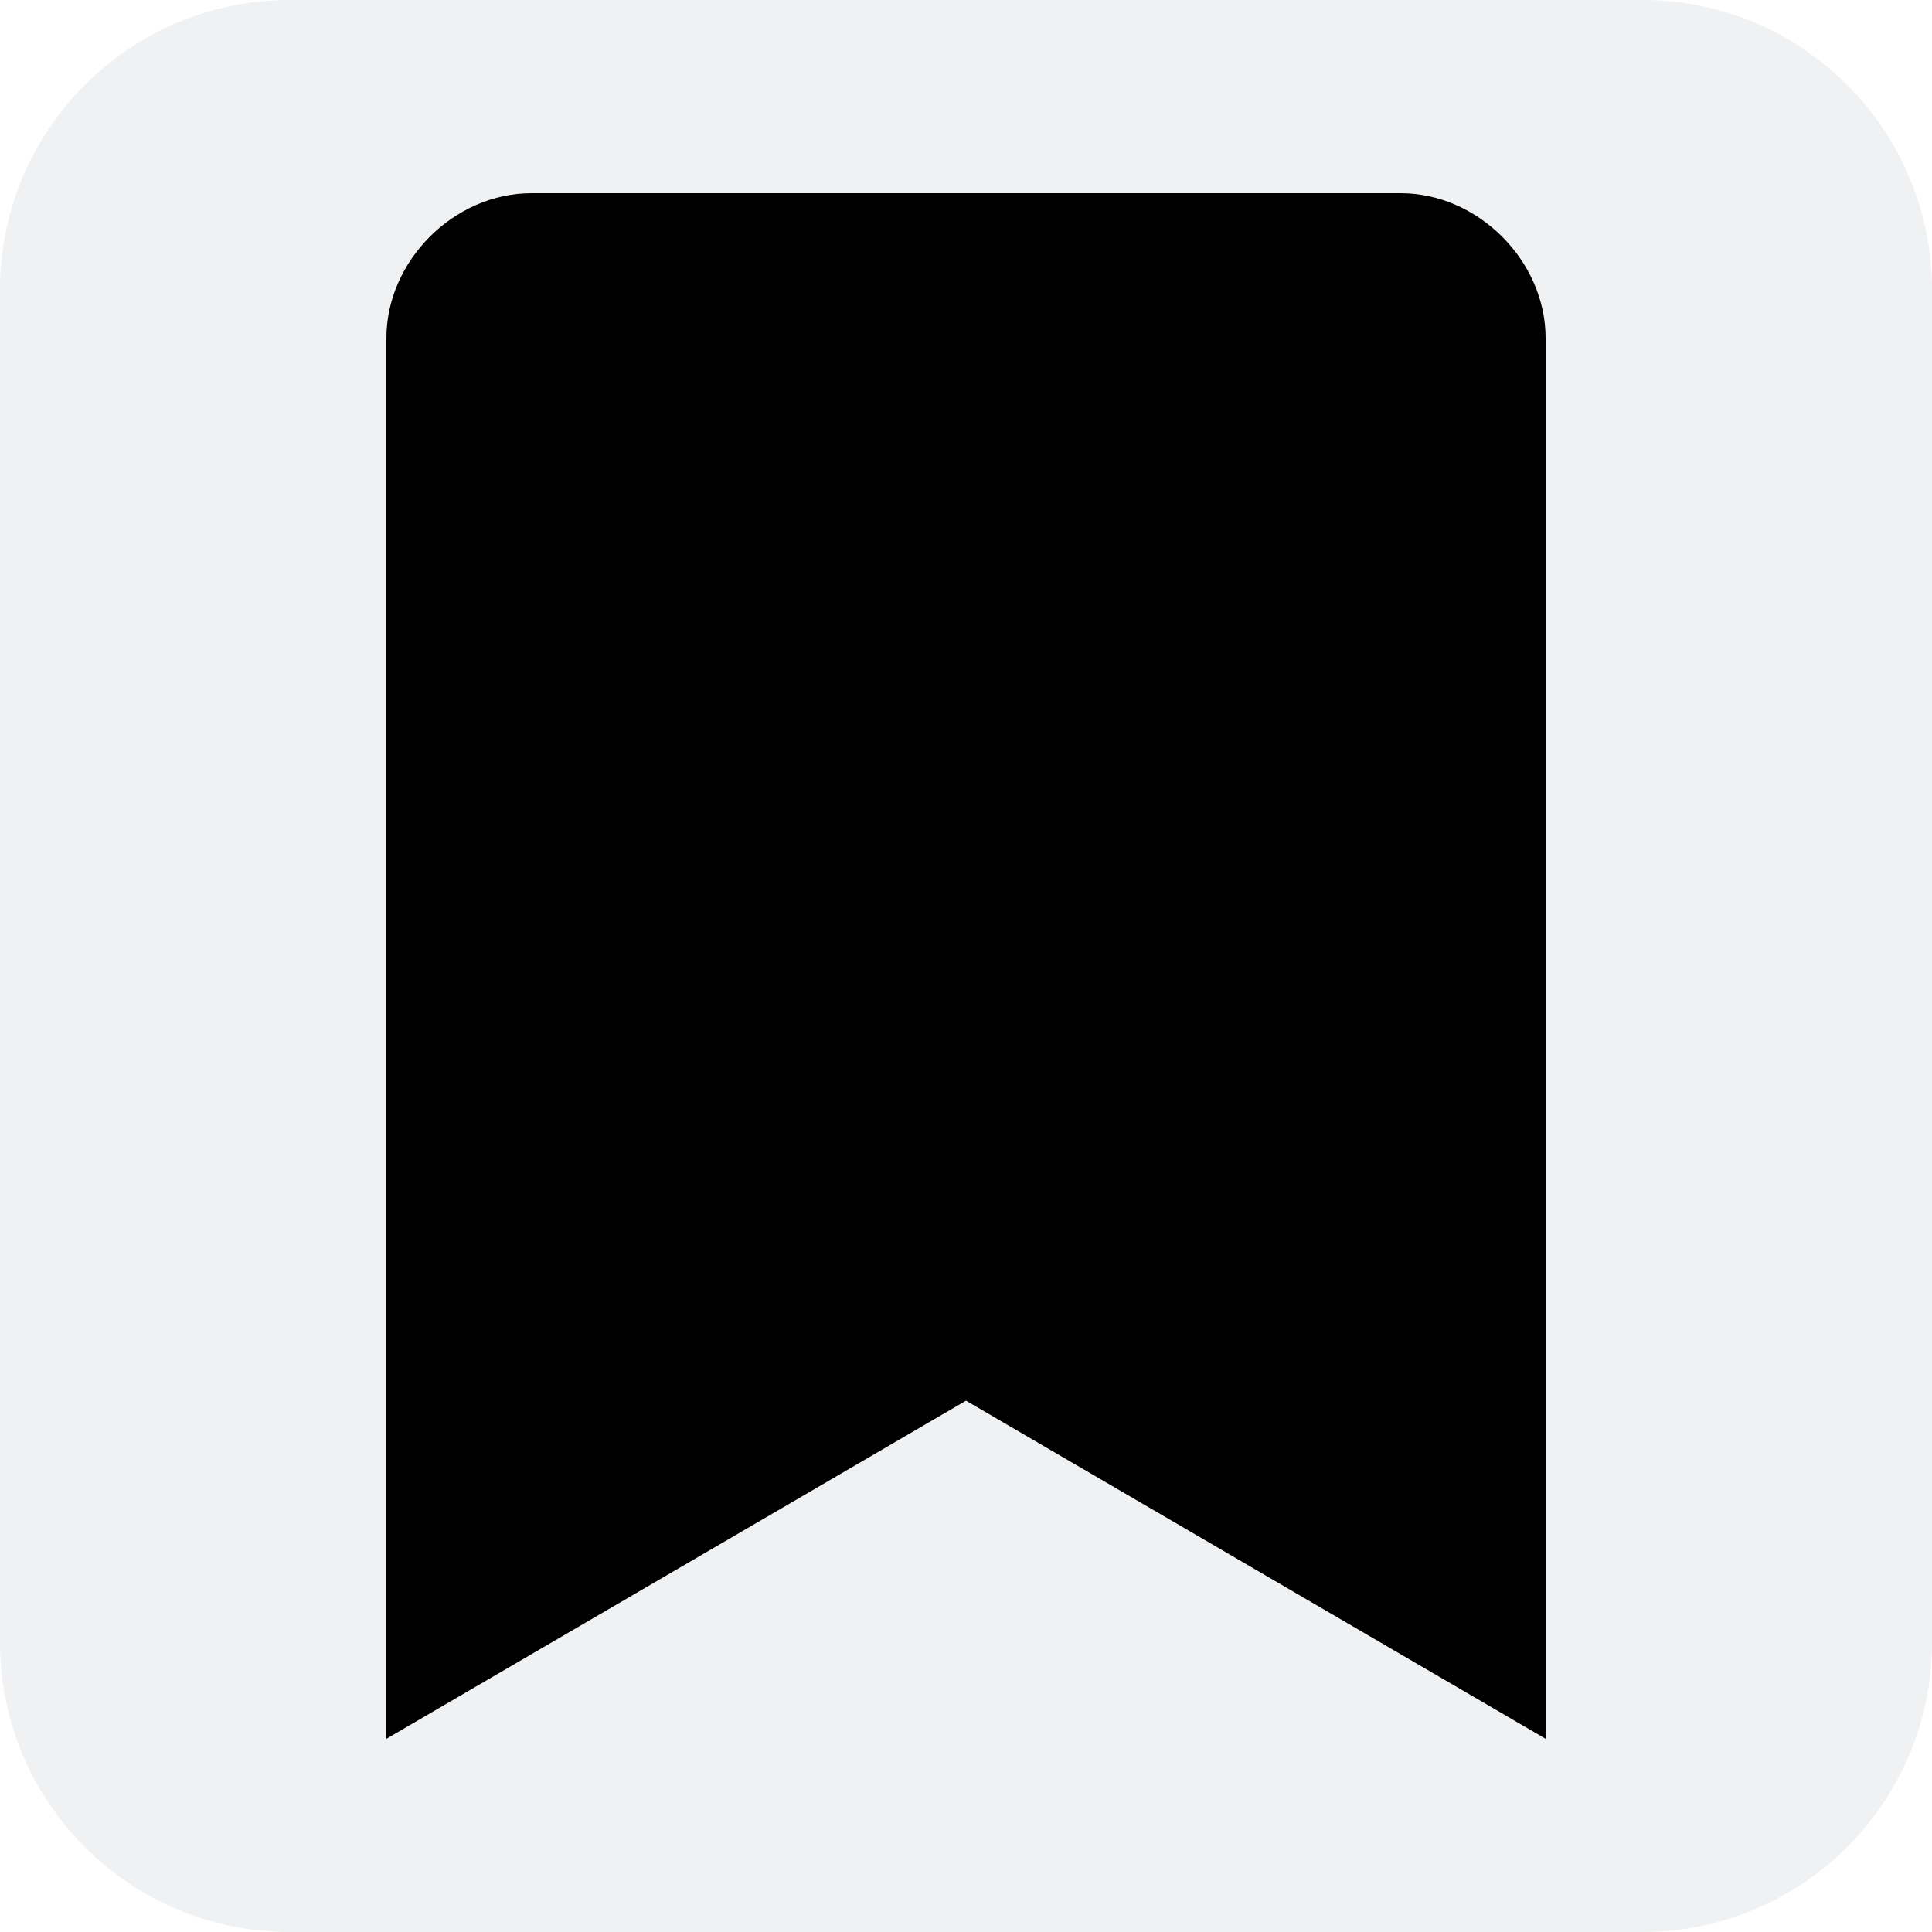
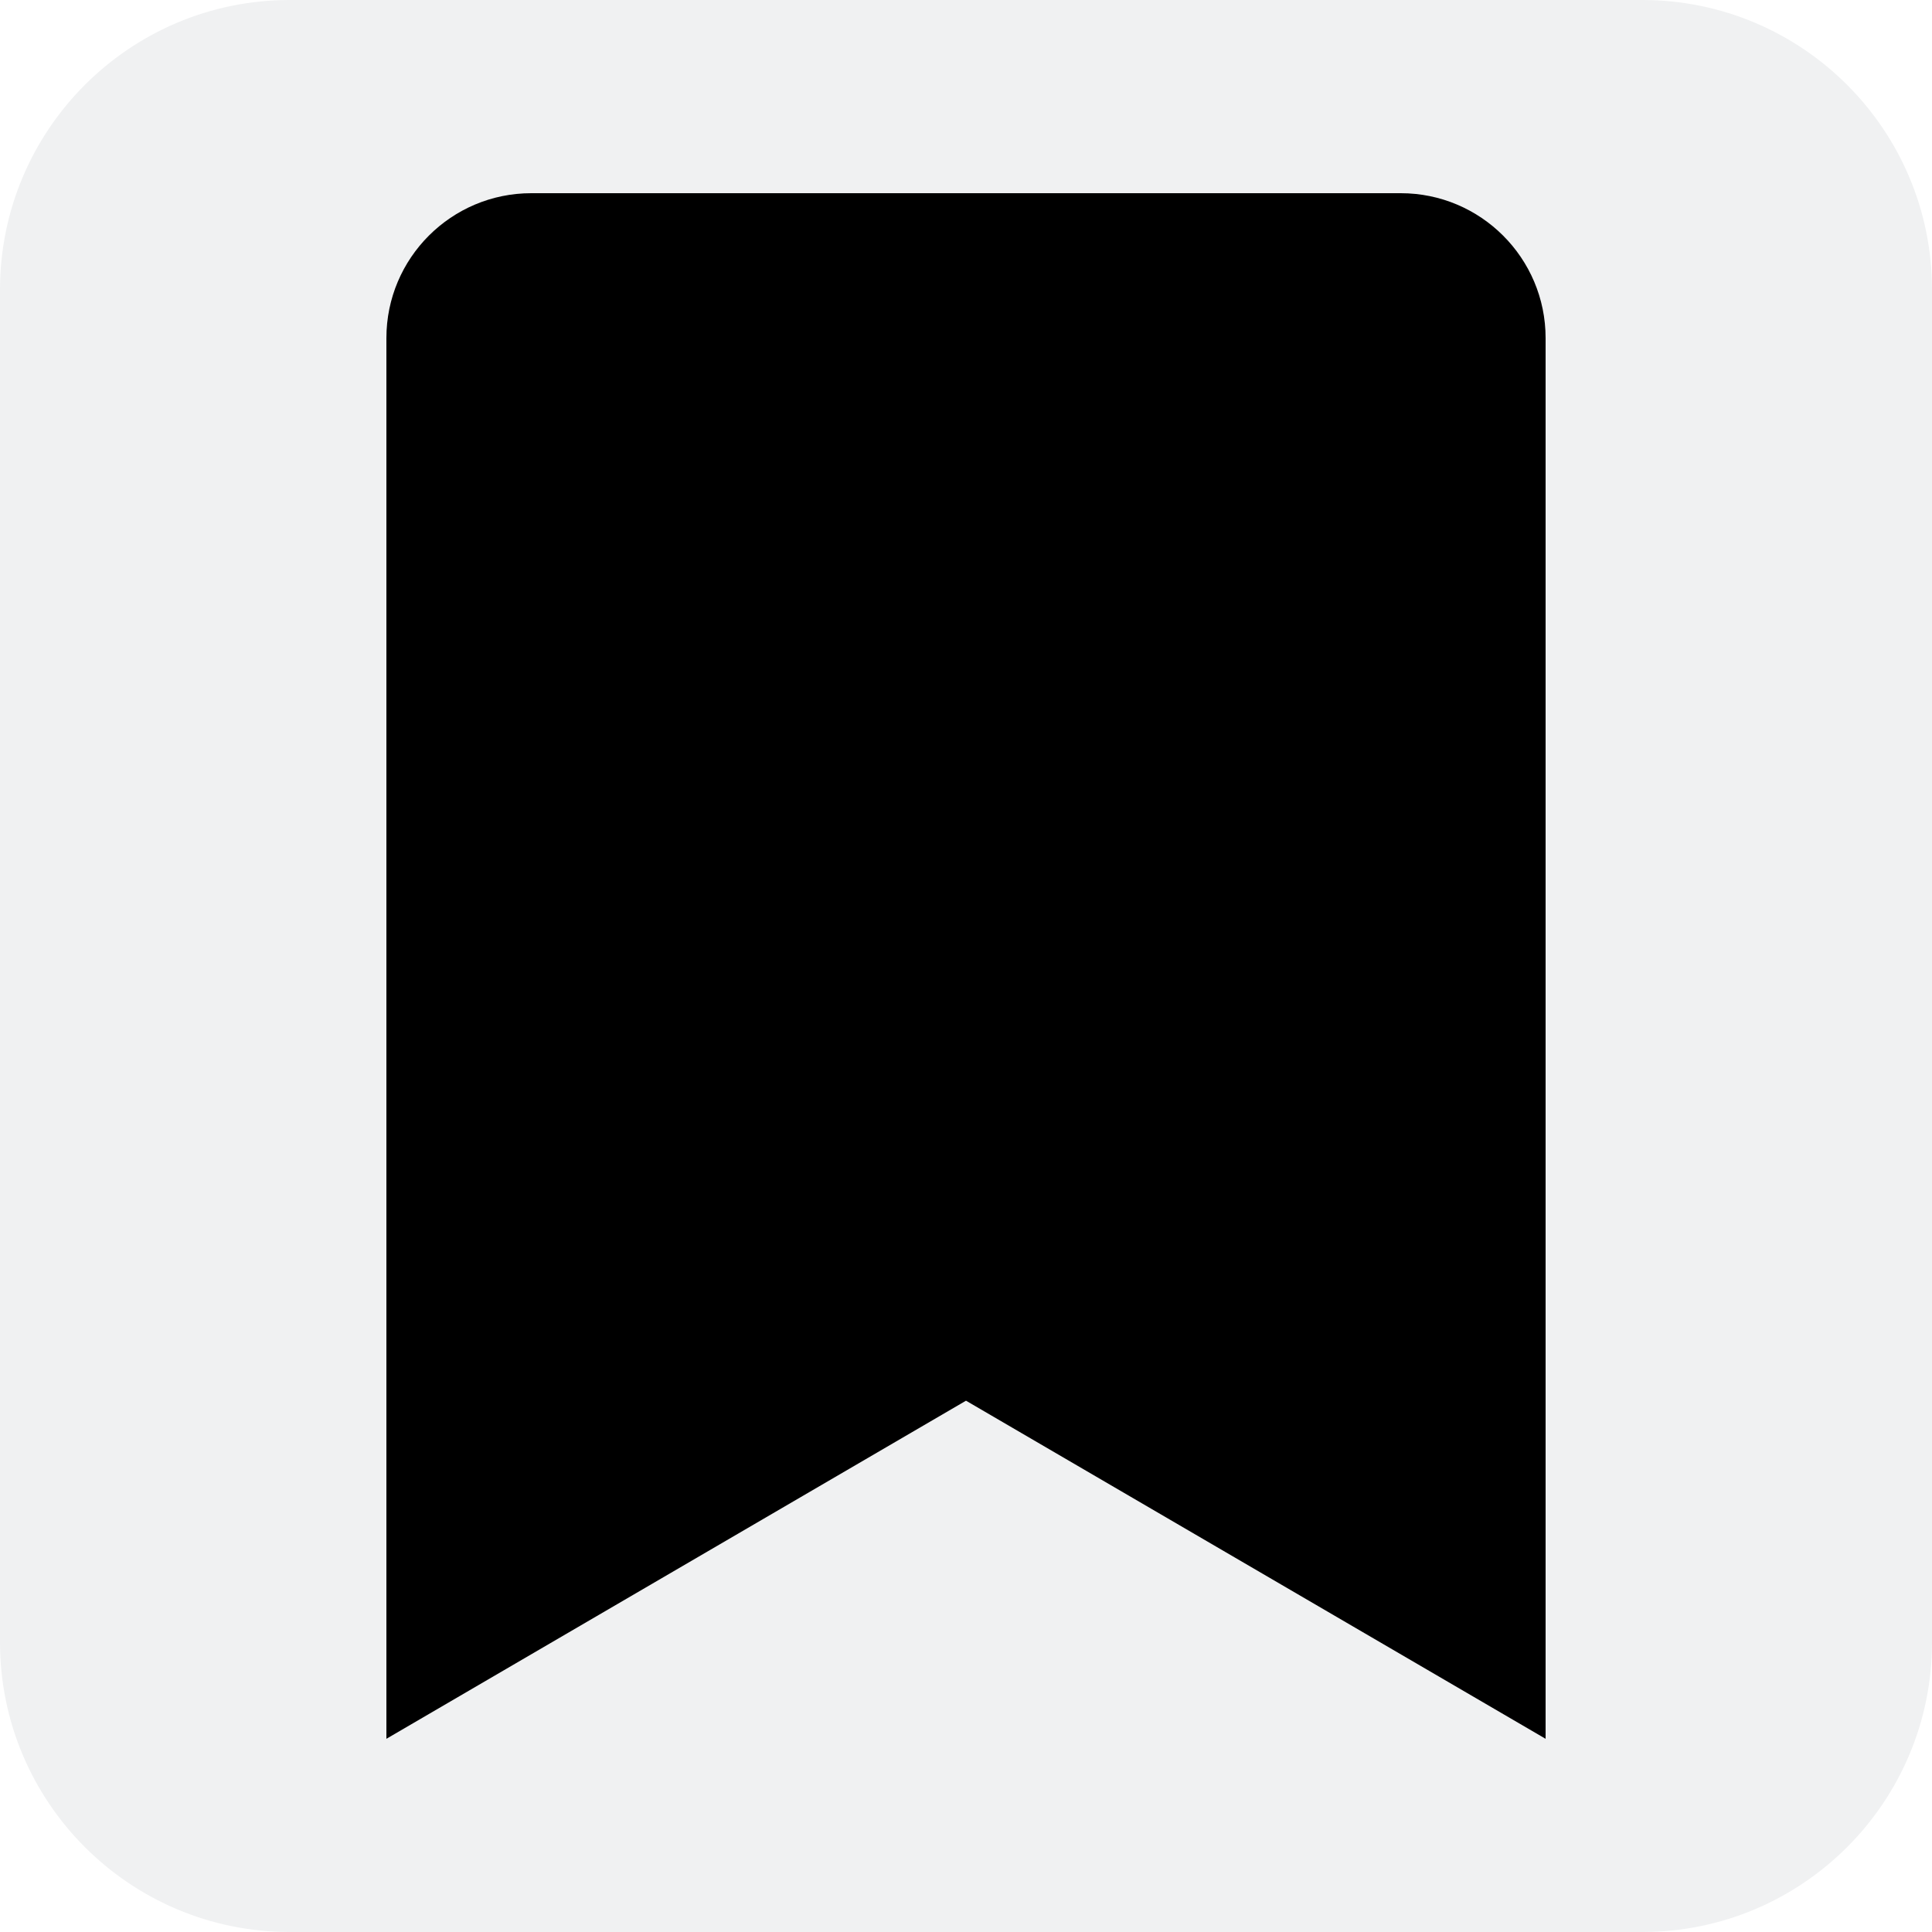
<svg xmlns="http://www.w3.org/2000/svg" width="18" height="18" viewBox="0 0 20 20">
  <rect width="20" height="20" rx="3" ry="3" fill="#f0f1f2" />
-   <path d="M16 3.5V18l-6-3.5L4 18V3.5C4 2.7 4.7 2 5.5 2h9c.8 0 1.5.7 1.5 1.5" />
+   <g transform="translate(4 2) scale(0.03125)">
+     <path d="M384 48v464L192 400 0 512V48C0 21.5 21.5 0 48 0h288c26.5 0 48 21.5 48 48z" />
+   </g>
</svg>
